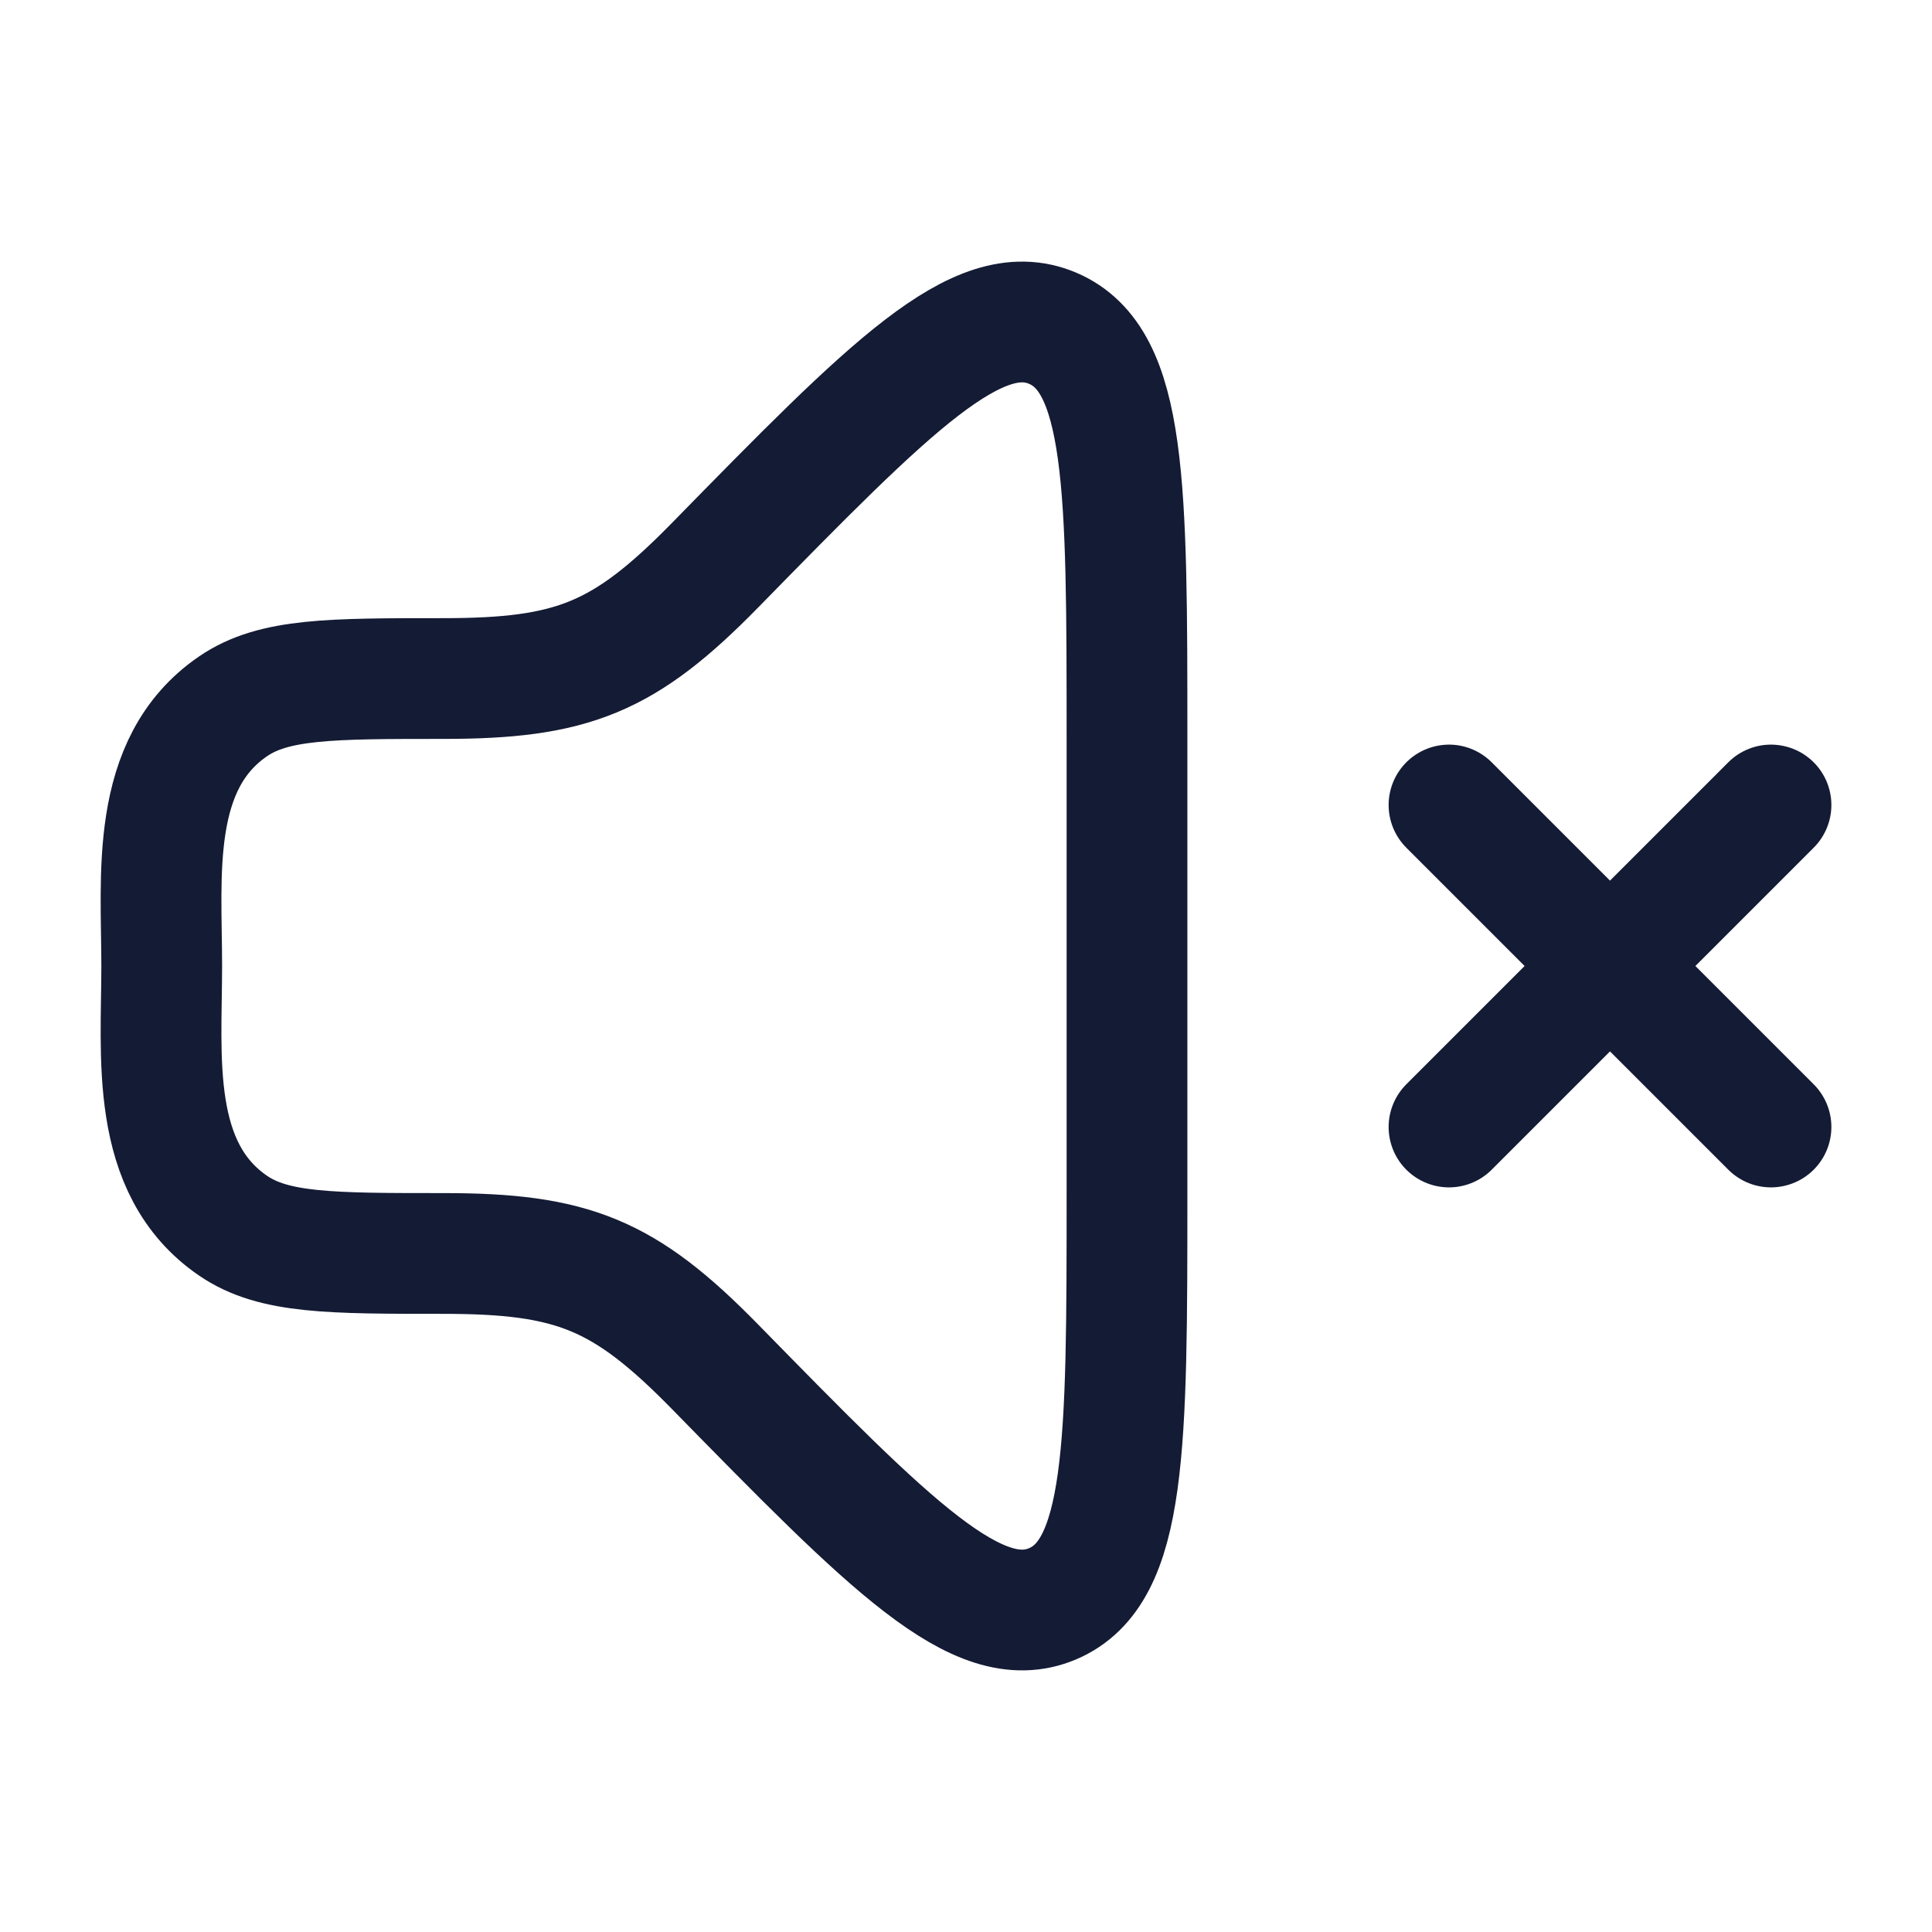
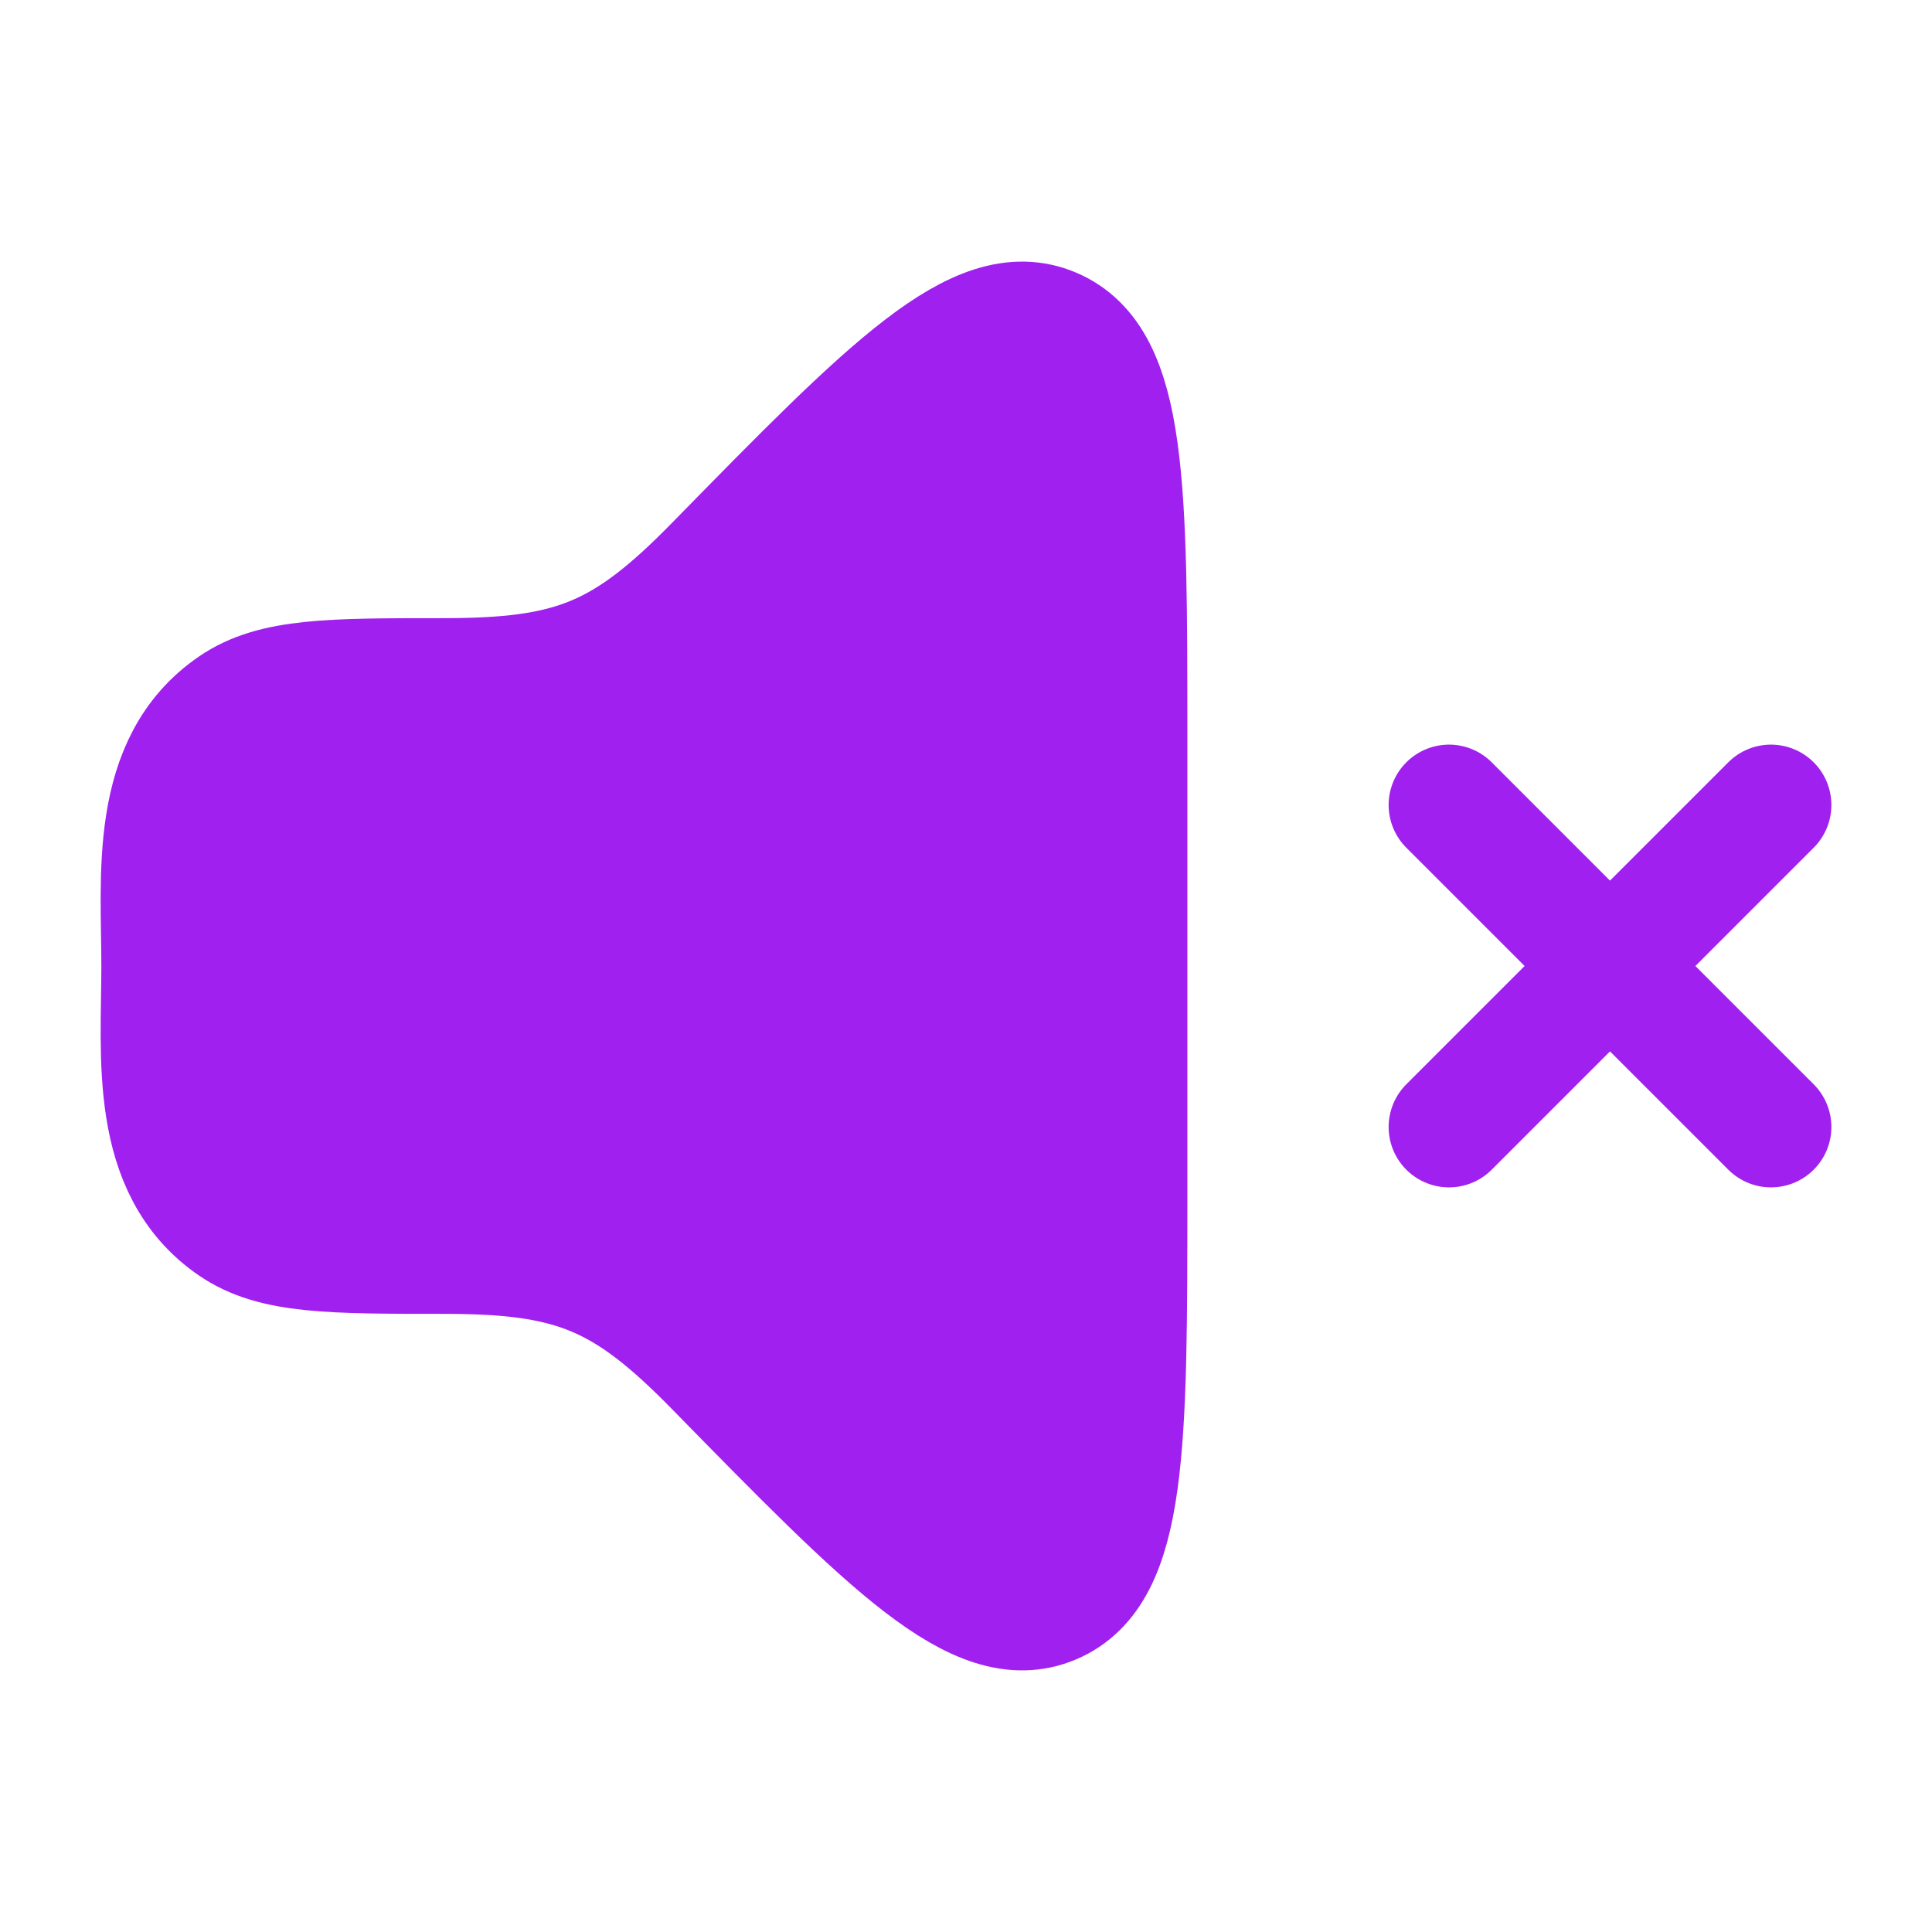
- <svg xmlns="http://www.w3.org/2000/svg" viewBox="0 0 24 24" width="24" height="24" color="#000000" fill="none">
-   <path d="M14 14.813V9.186C14 6.041 14 4.469 13.075 4.077C12.149 3.686 11.06 4.798 8.882 7.022C7.754 8.174 7.111 8.429 5.506 8.429C4.103 8.429 3.401 8.429 2.897 8.773C1.85 9.487 2.009 10.882 2.009 12C2.009 13.118 1.85 14.513 2.897 15.227C3.401 15.571 4.103 15.571 5.506 15.571C7.111 15.571 7.754 15.826 8.882 16.978C11.06 19.202 12.149 20.314 13.075 19.923C14 19.531 14 17.959 14 14.813Z" stroke="#141B34" stroke-width="1.5" stroke-linecap="round" stroke-linejoin="round" />
-   <path d="M18 10L22 14M18 14L22 10" stroke="#141B34" stroke-width="1.5" stroke-linecap="round" />
+ <svg xmlns="http://www.w3.org/2000/svg" viewBox="0 0 24 24" width="24" height="24" color="#A020F0" fill="#A020F0">
+   <path d="M14 14.813V9.186C14 6.041 14 4.469 13.075 4.077C12.149 3.686 11.06 4.798 8.882 7.022C7.754 8.174 7.111 8.429 5.506 8.429C4.103 8.429 3.401 8.429 2.897 8.773C1.85 9.487 2.009 10.882 2.009 12C2.009 13.118 1.85 14.513 2.897 15.227C3.401 15.571 4.103 15.571 5.506 15.571C7.111 15.571 7.754 15.826 8.882 16.978C11.06 19.202 12.149 20.314 13.075 19.923C14 19.531 14 17.959 14 14.813Z" stroke="#A020F0" stroke-width="1.5" stroke-linecap="round" stroke-linejoin="round" />
+   <path d="M18 10L22 14M18 14L22 10" stroke="#A020F0" stroke-width="1.5" stroke-linecap="round" />
</svg>
